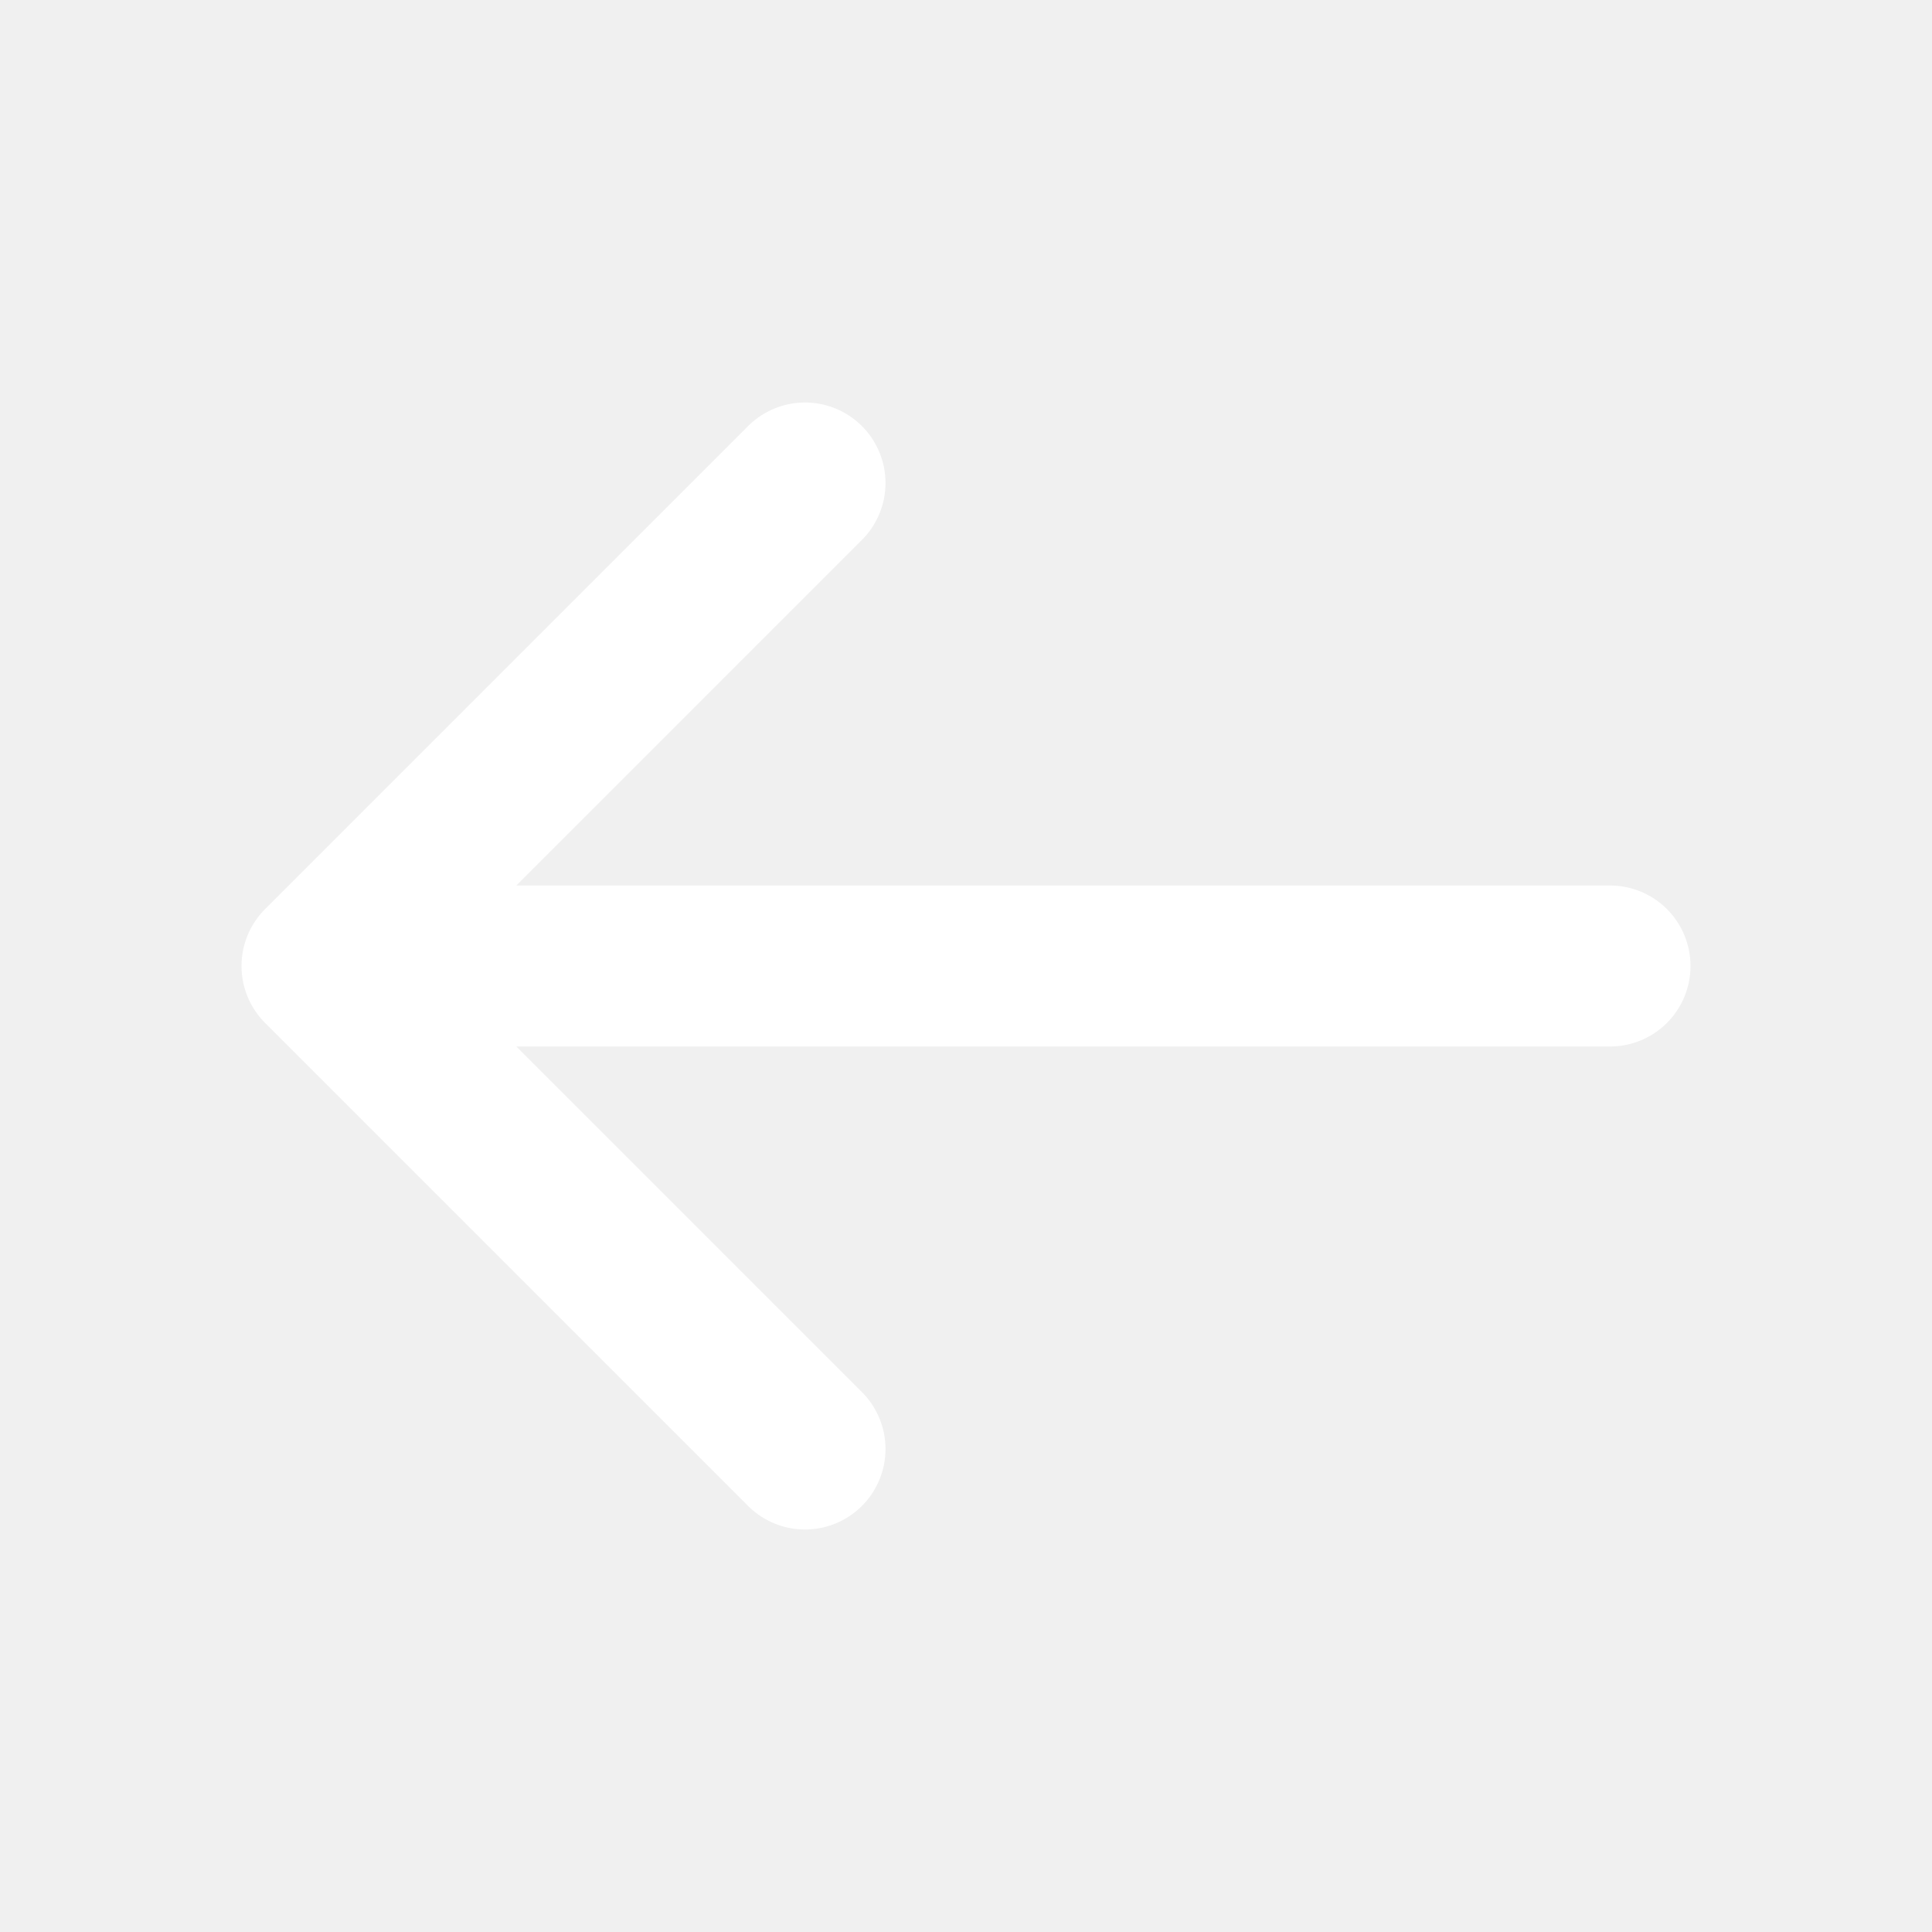
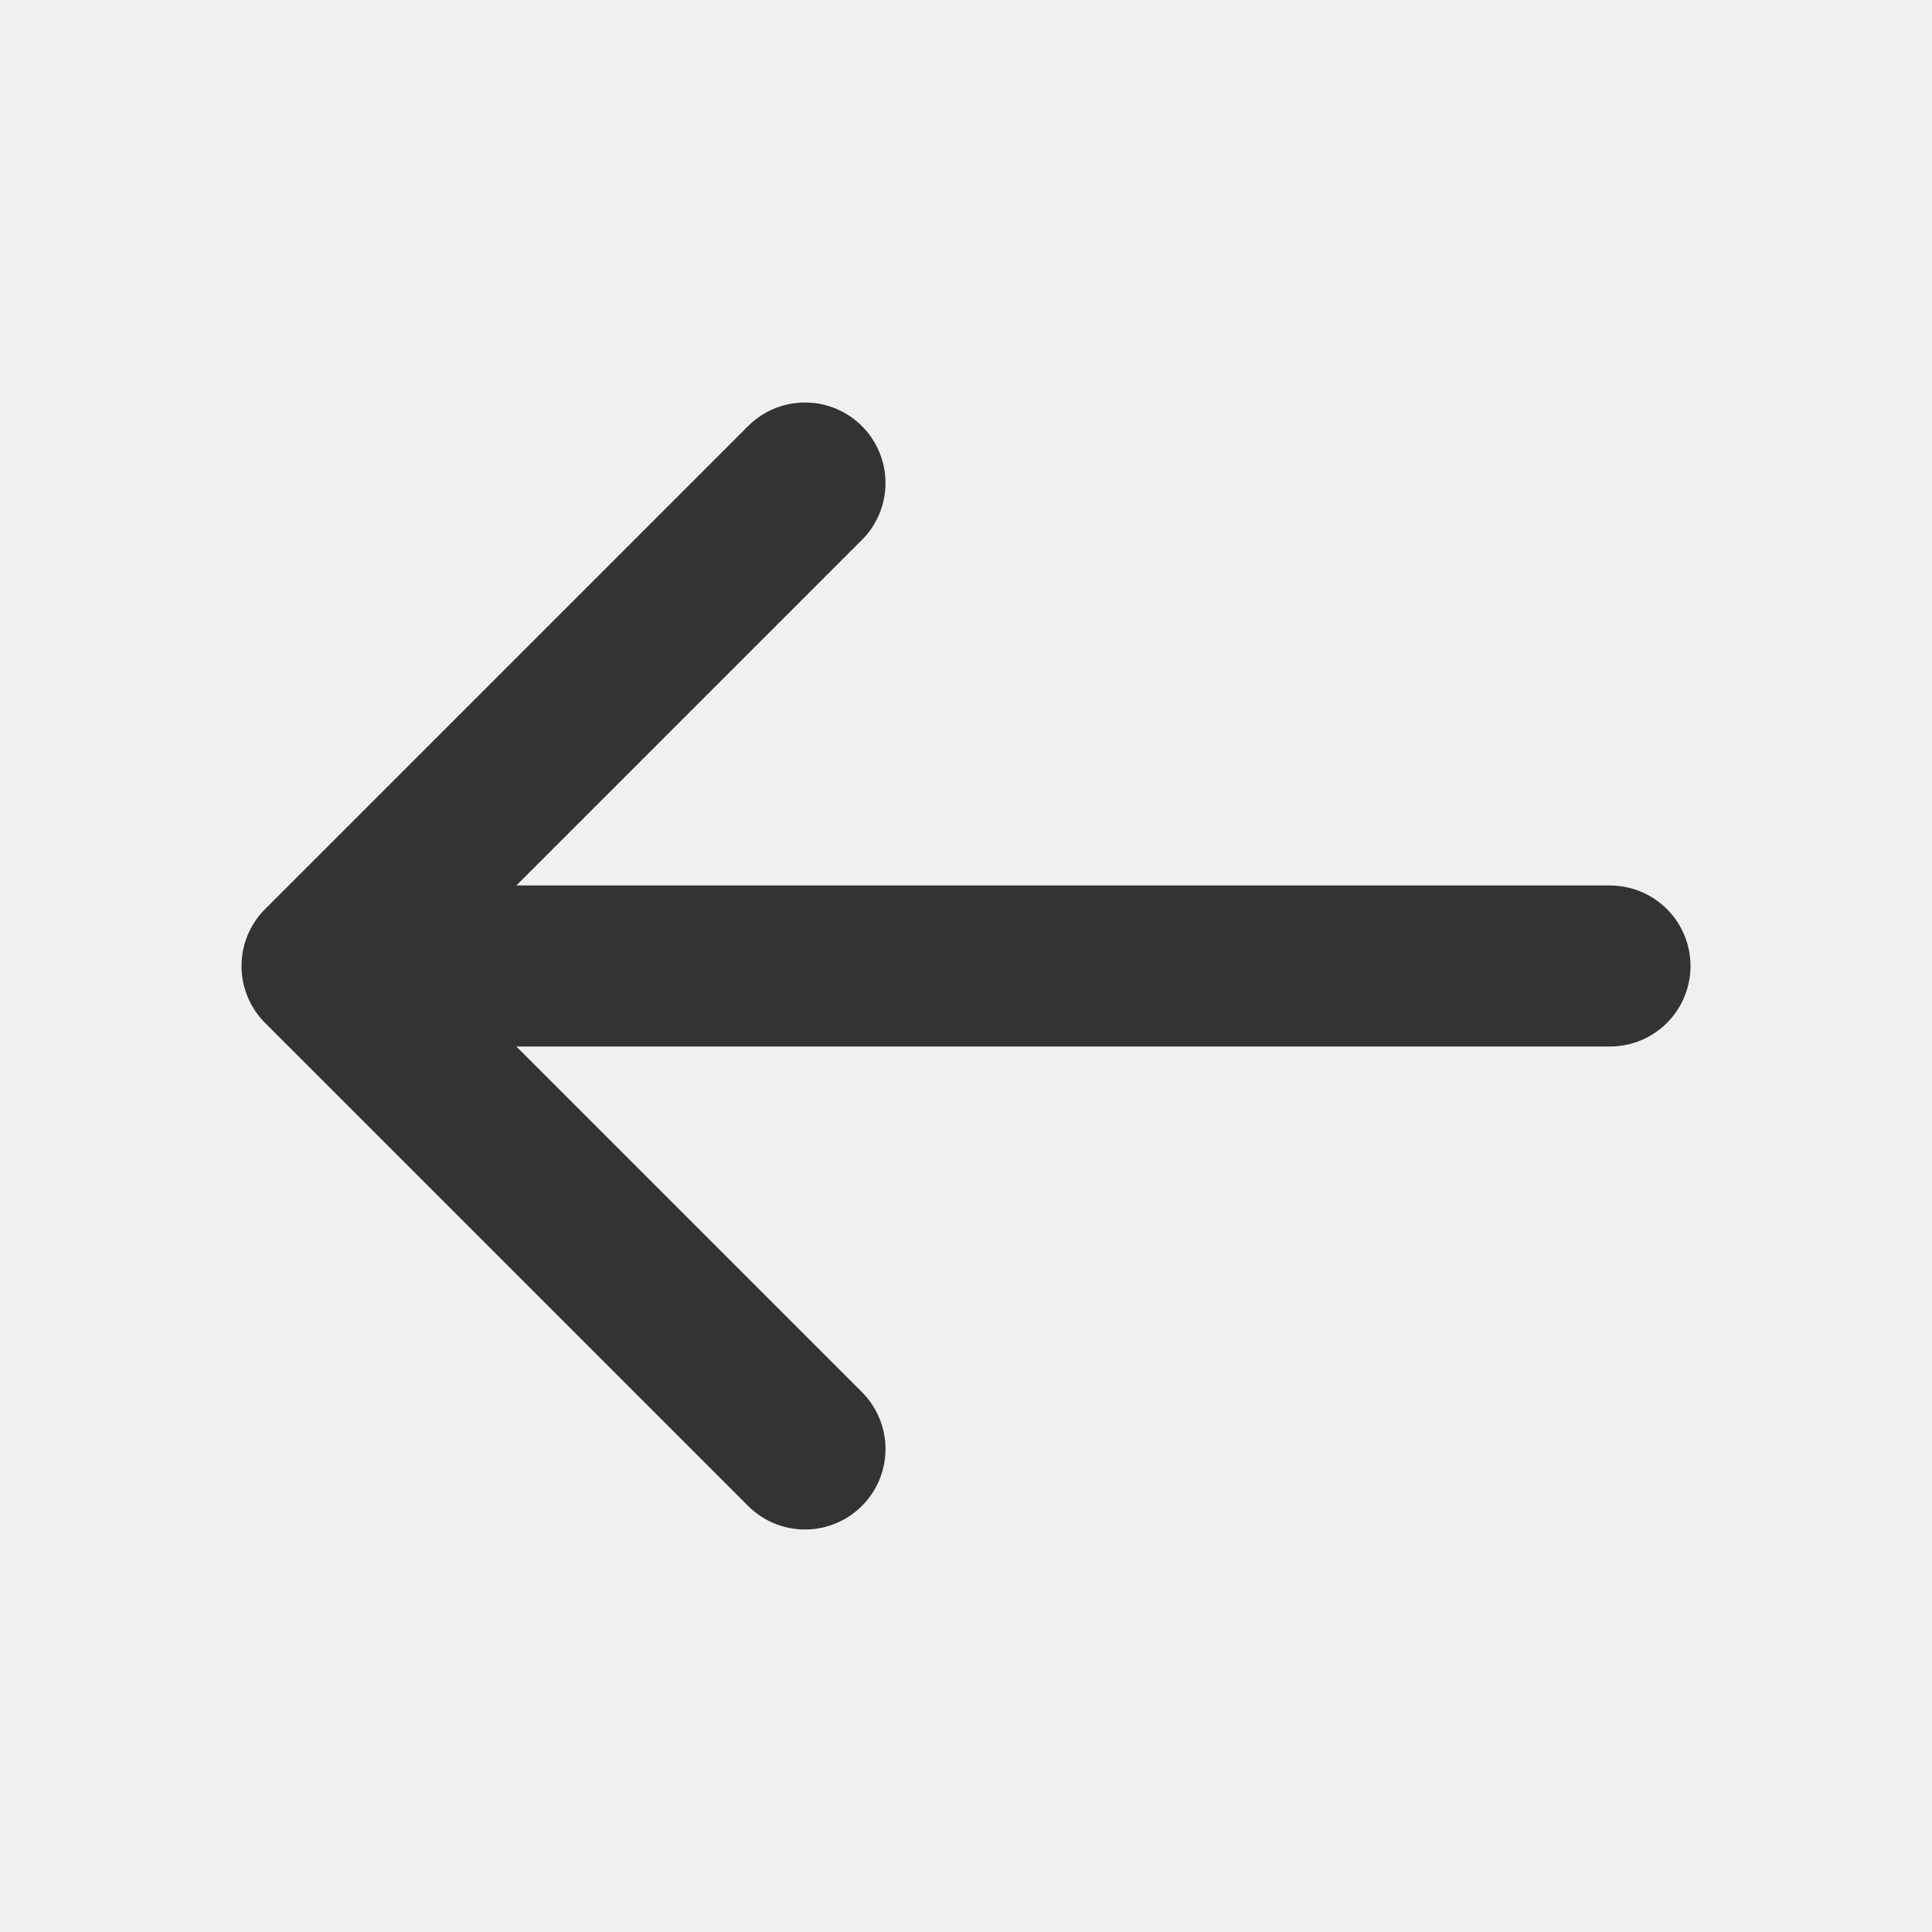
<svg xmlns="http://www.w3.org/2000/svg" width="24" height="24" viewBox="0 0 24 24" fill="none">
-   <path d="M20 12H4M4 12L10 18M4 12L10 6" stroke="white" stroke-width="2" stroke-linecap="round" stroke-linejoin="round" />
+   <path d="M20 12H4M4 12L10 18M4 12L10 6" stroke="#333333" stroke-width="2" stroke-linecap="round" stroke-linejoin="round" />
</svg>
